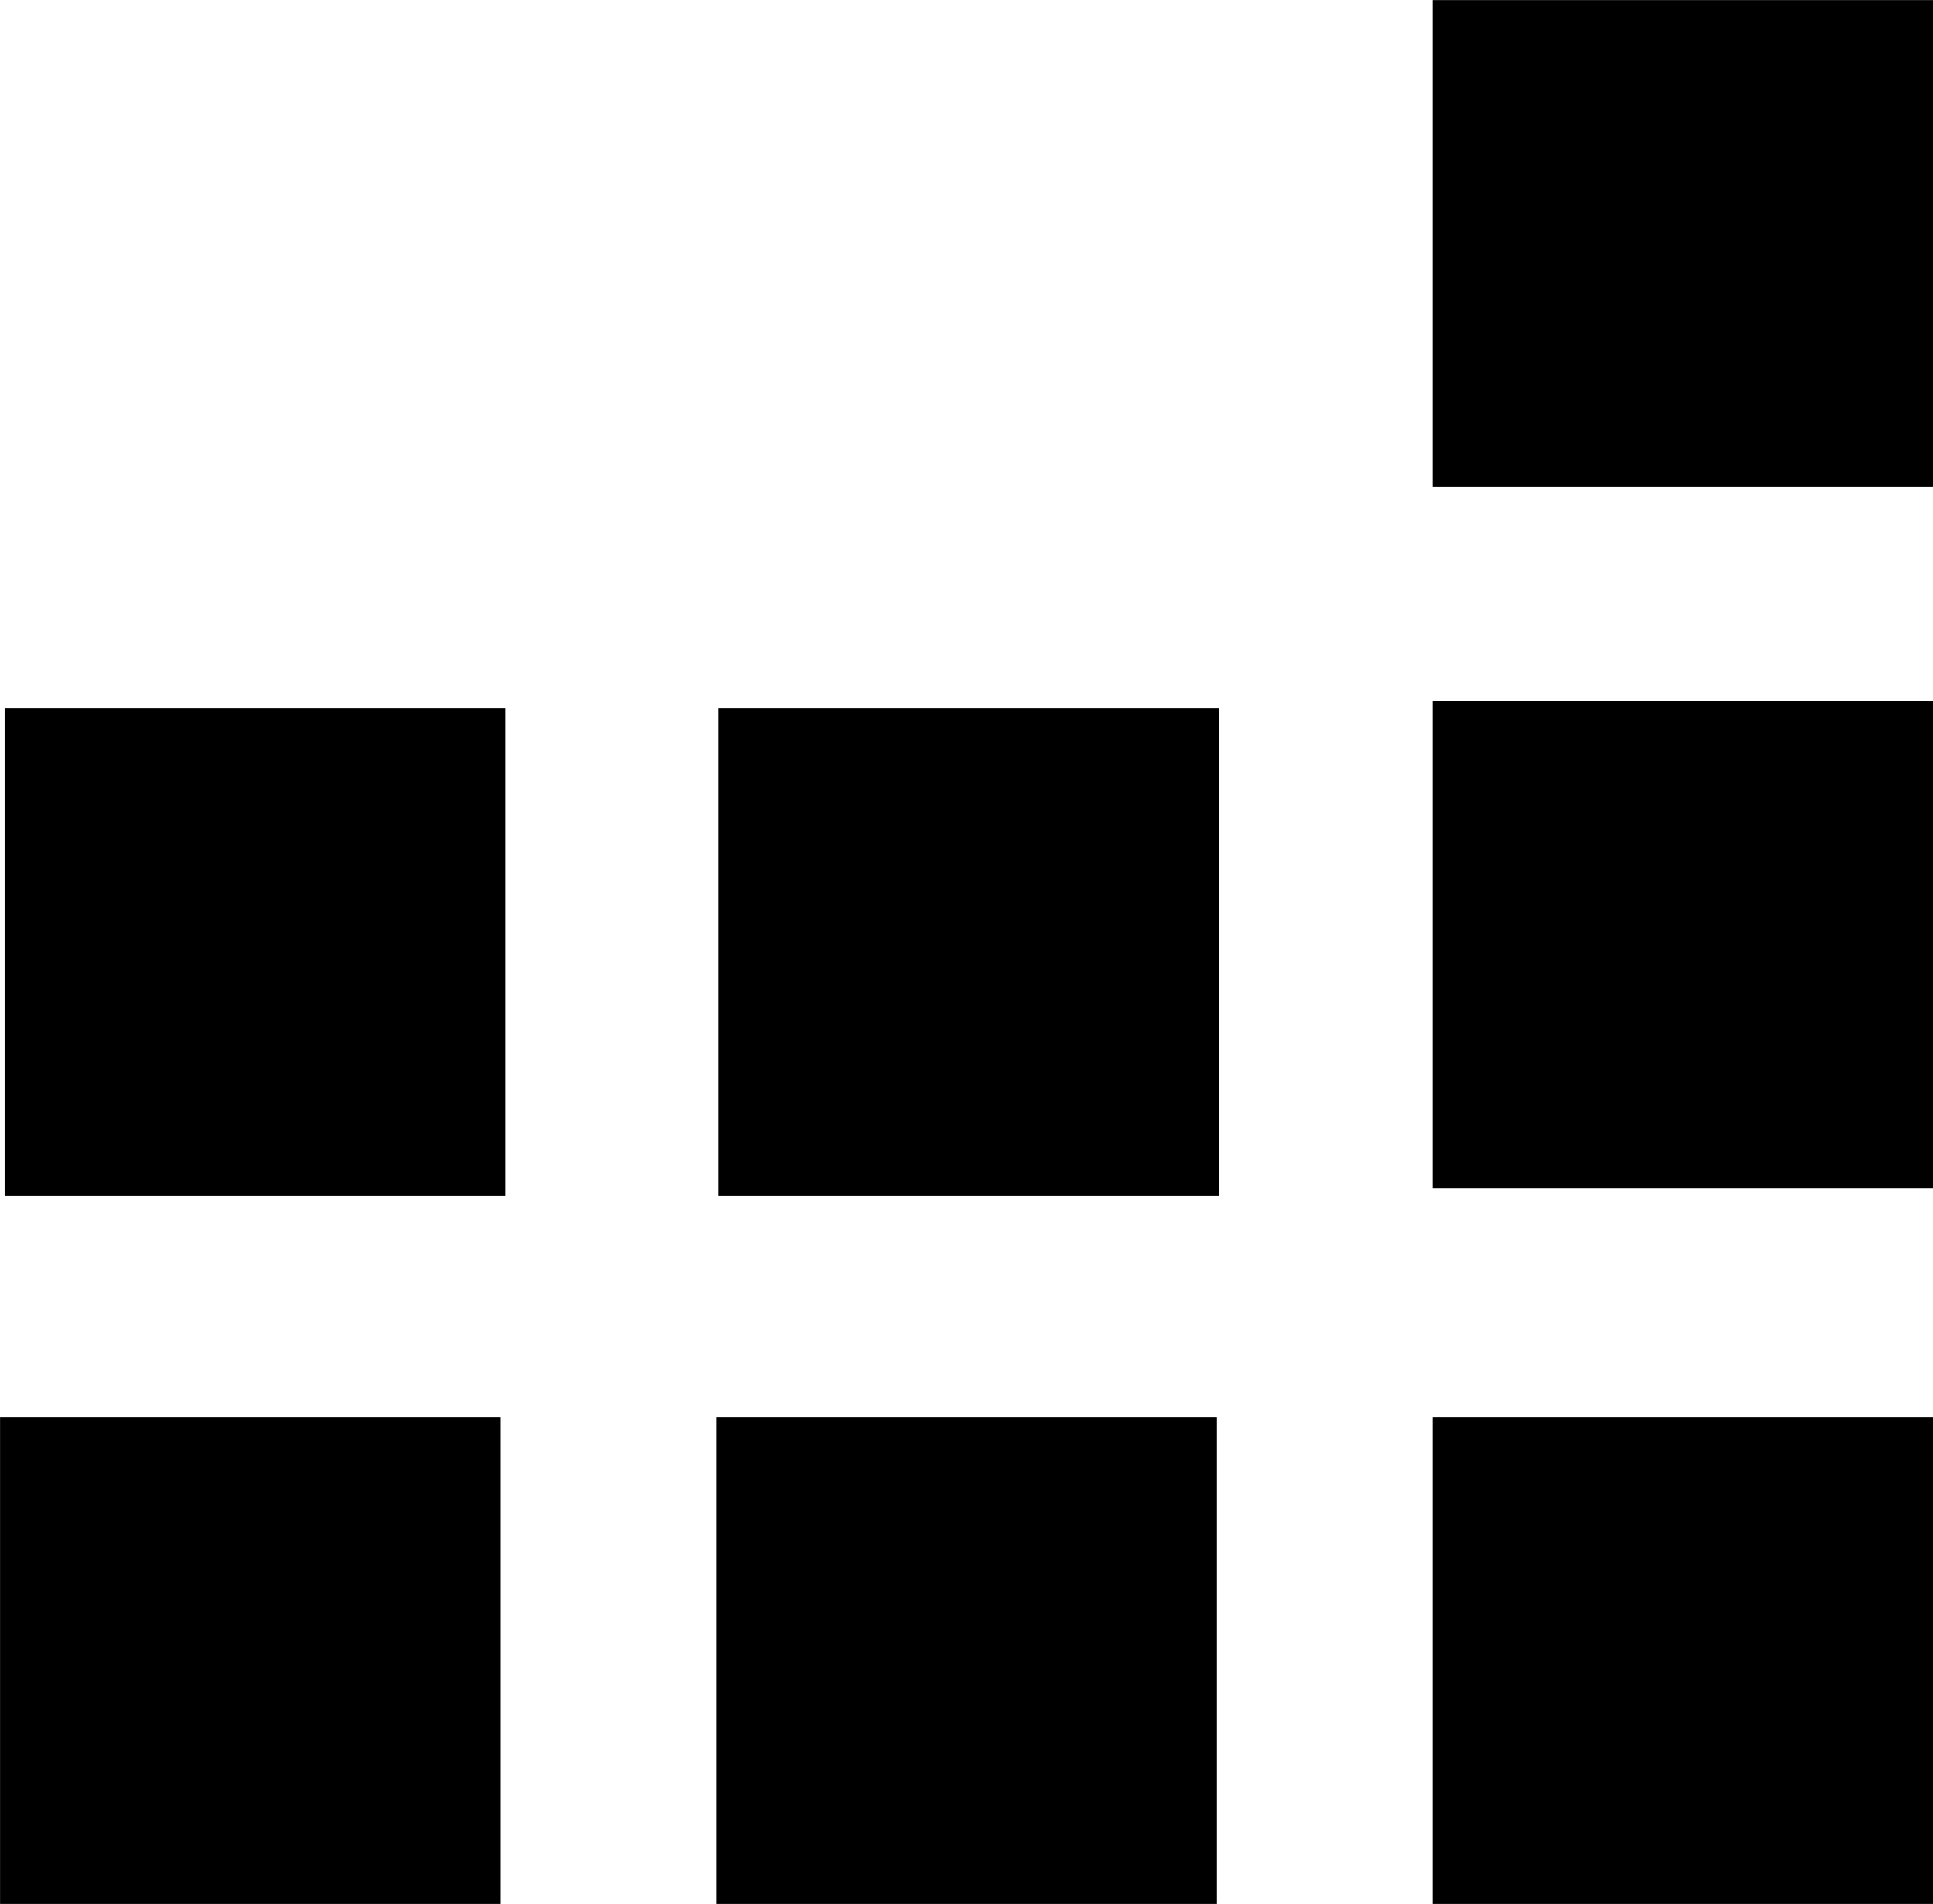
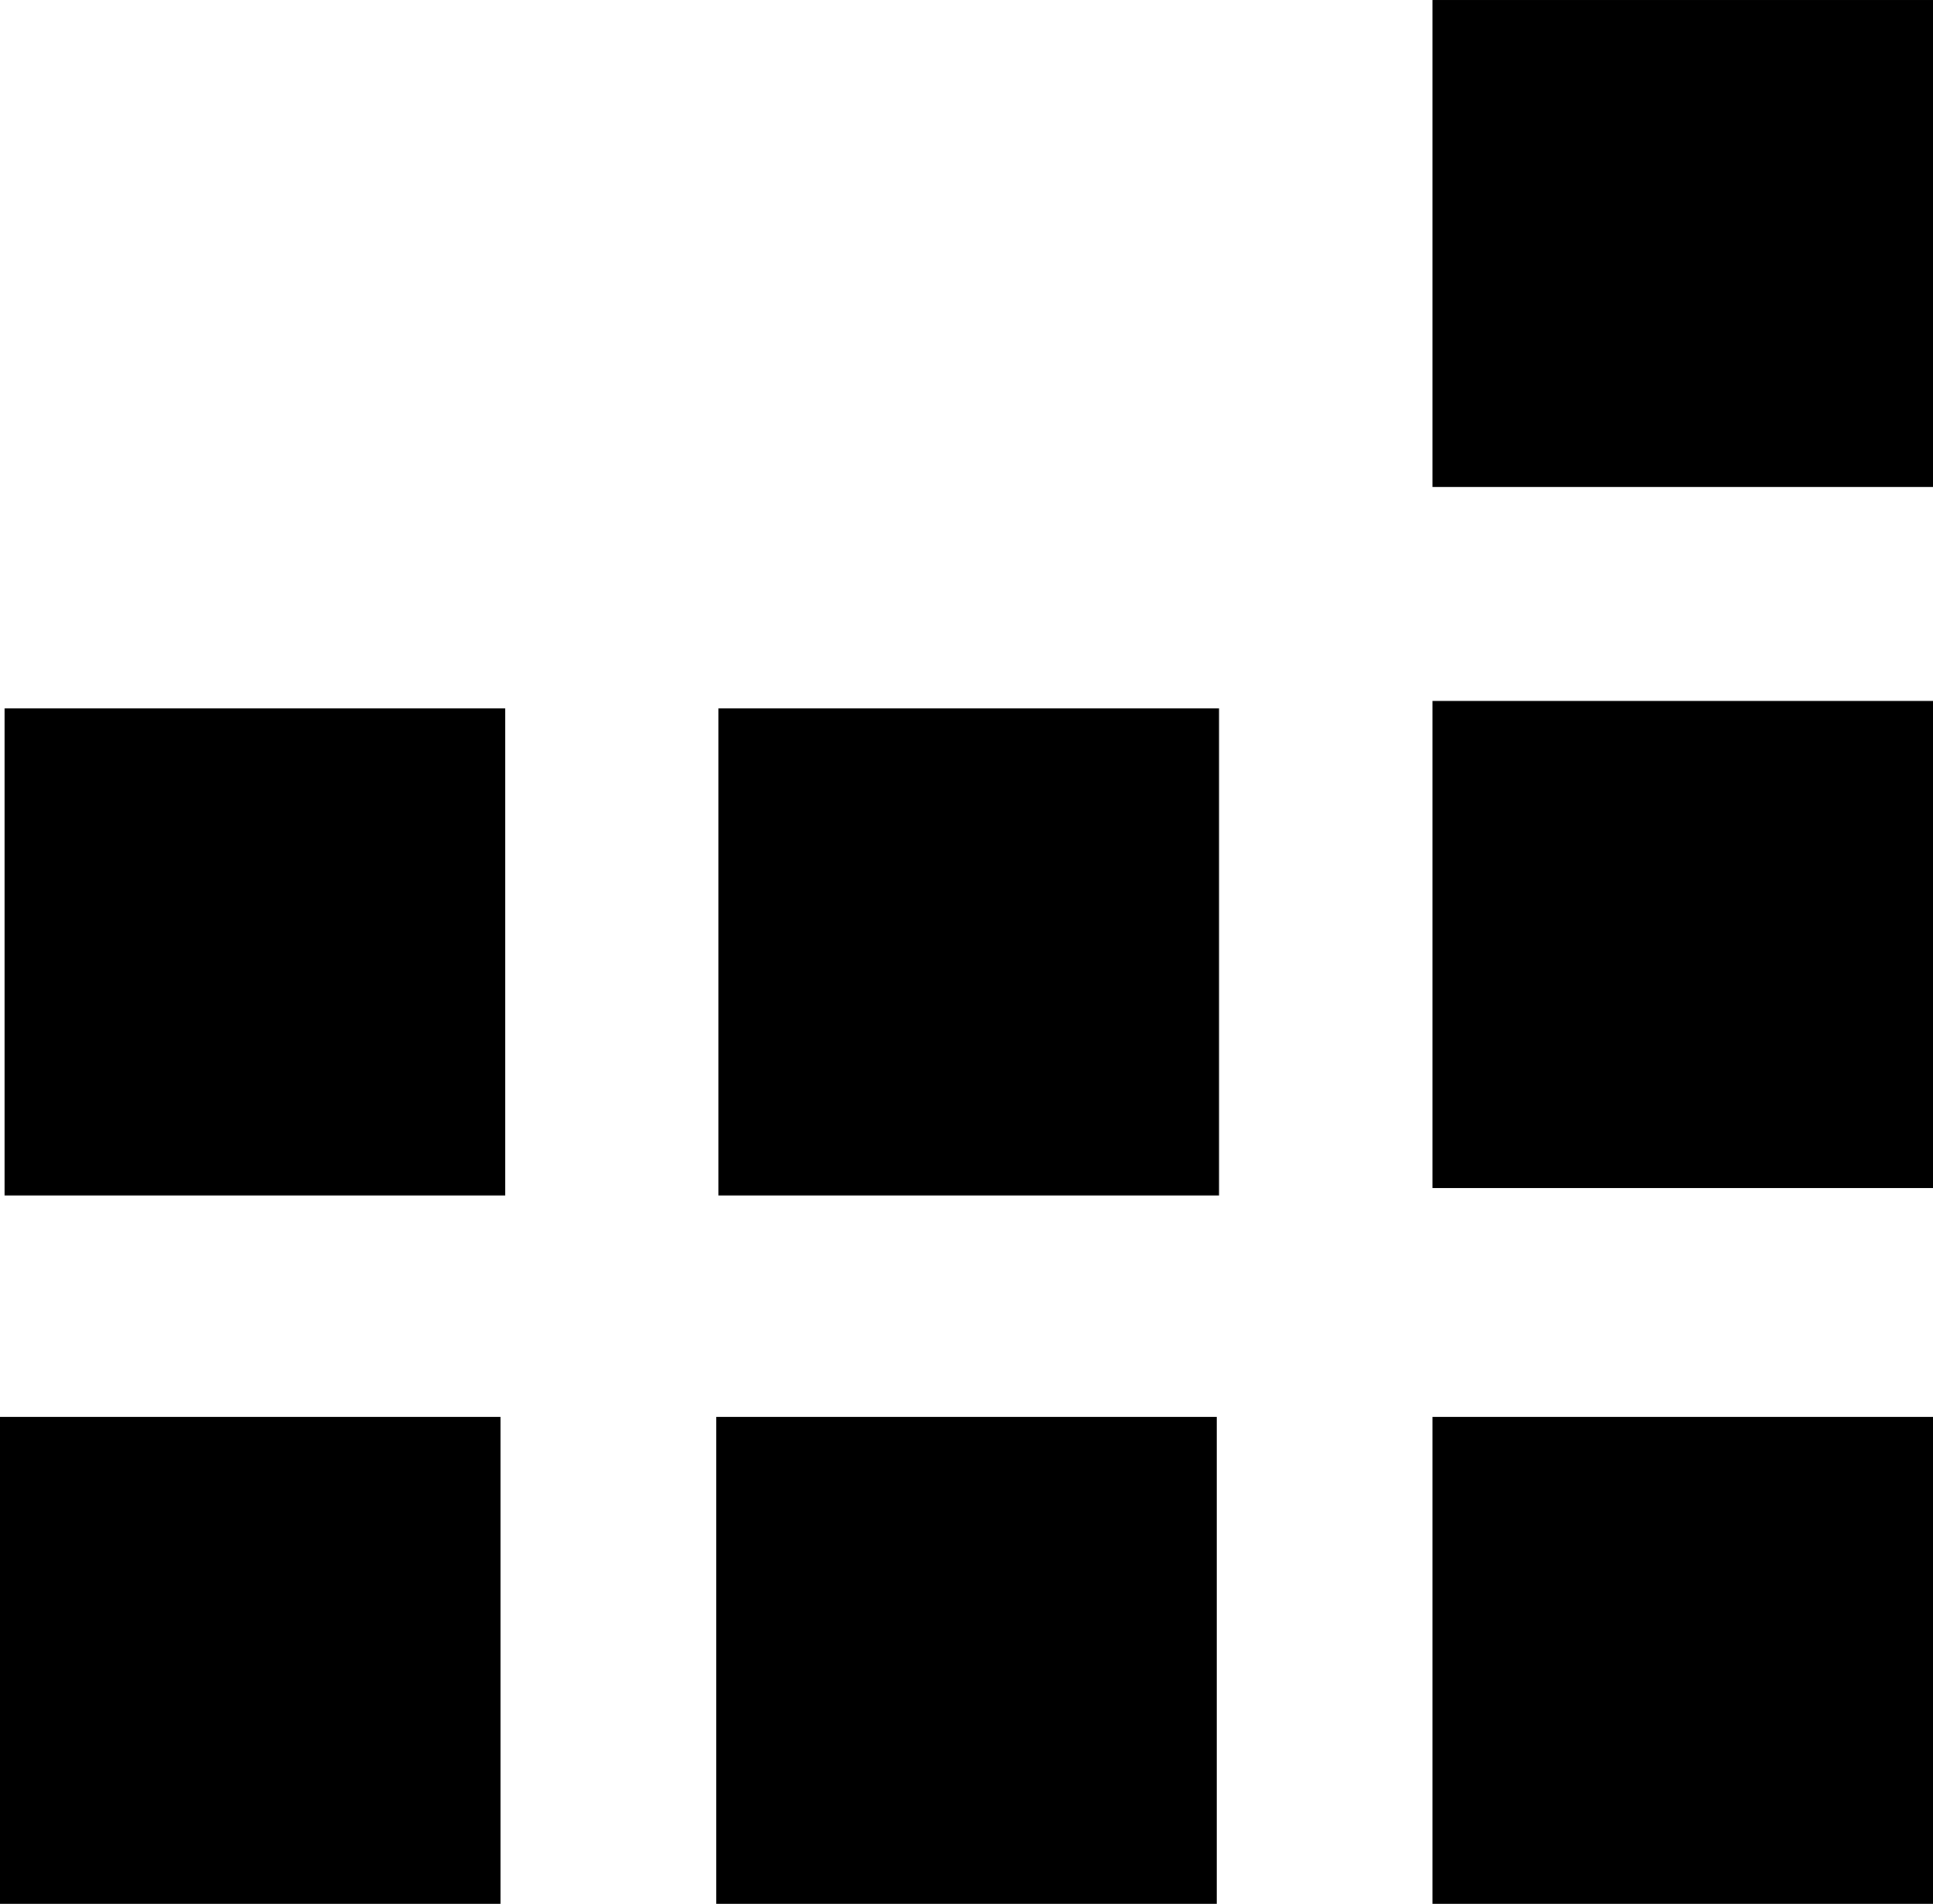
- <svg xmlns="http://www.w3.org/2000/svg" width="8.507mm" height="8.377mm" viewBox="0 0 8.507 8.377" version="1.1" id="svg13826">
-   <defs id="defs13820" />
-   <g id="layer1" transform="translate(-5.756788,-5.735912)">
-     <g id="g3345" transform="translate(0.3040563,1.092311)">
-       <rect y="10.878" x="5.453" height="2.143" width="2.203" id="rect8971" style="opacity:1;fill:#000000;fill-opacity:1;fill-rule:nonzero;stroke:none;stroke-width:0.709;stroke-linecap:butt;stroke-linejoin:round;stroke-miterlimit:10;stroke-dasharray:1.418, 1.418;stroke-dashoffset:23.045;stroke-opacity:1" />
-       <rect style="opacity:1;fill:#000000;fill-opacity:1;fill-rule:nonzero;stroke:none;stroke-width:0.709;stroke-linecap:butt;stroke-linejoin:round;stroke-miterlimit:10;stroke-dasharray:1.418, 1.418;stroke-dashoffset:23.045;stroke-opacity:1" id="rect8973" width="2.203" height="2.143" x="8.605" y="10.878" />
-       <rect y="10.878" x="11.757" height="2.143" width="2.203" id="rect8975" style="opacity:1;fill:#000000;fill-opacity:1;fill-rule:nonzero;stroke:none;stroke-width:0.709;stroke-linecap:butt;stroke-linejoin:round;stroke-miterlimit:10;stroke-dasharray:1.418, 1.418;stroke-dashoffset:23.045;stroke-opacity:1" />
-       <rect style="opacity:1;fill:#000000;fill-opacity:1;fill-rule:nonzero;stroke:none;stroke-width:0.709;stroke-linecap:butt;stroke-linejoin:round;stroke-miterlimit:10;stroke-dasharray:1.418, 1.418;stroke-dashoffset:23.045;stroke-opacity:1" id="rect8977" width="2.203" height="2.143" x="11.757" y="7.728" />
-       <rect y="7.761" x="8.615" height="2.143" width="2.203" id="rect8979" style="opacity:1;fill:#000000;fill-opacity:1;fill-rule:nonzero;stroke:none;stroke-width:0.709;stroke-linecap:butt;stroke-linejoin:round;stroke-miterlimit:10;stroke-dasharray:1.418, 1.418;stroke-dashoffset:23.045;stroke-opacity:1" />
-       <rect style="opacity:1;fill:#000000;fill-opacity:1;fill-rule:nonzero;stroke:none;stroke-width:0.709;stroke-linecap:butt;stroke-linejoin:round;stroke-miterlimit:10;stroke-dasharray:1.418, 1.418;stroke-dashoffset:23.045;stroke-opacity:1" id="rect8981" width="2.203" height="2.143" x="5.473" y="7.761" />
-       <rect y="4.644" x="11.757" height="2.143" width="2.203" id="rect8983" style="opacity:1;fill:#000000;fill-opacity:1;fill-rule:nonzero;stroke:none;stroke-width:0.709;stroke-linecap:butt;stroke-linejoin:round;stroke-miterlimit:10;stroke-dasharray:1.418, 1.418;stroke-dashoffset:23.045;stroke-opacity:1" />
-     </g>
-   </g>
+ <svg xmlns="http://www.w3.org/2000/svg" width="32.152" height="31.661" viewBox="0 0 8.507 8.377">
+   <path d="M0 6.234h2.203v2.143H0zM3.152 6.234h2.203v2.143H3.152zM6.304 6.234h2.203v2.143H6.304zM6.304 3.084h2.203v2.143H6.304zM3.162 3.117h2.203V5.26H3.162zM.02 3.117h2.203V5.26H.02zM6.304 0h2.203v2.143H6.304z" />
</svg>
